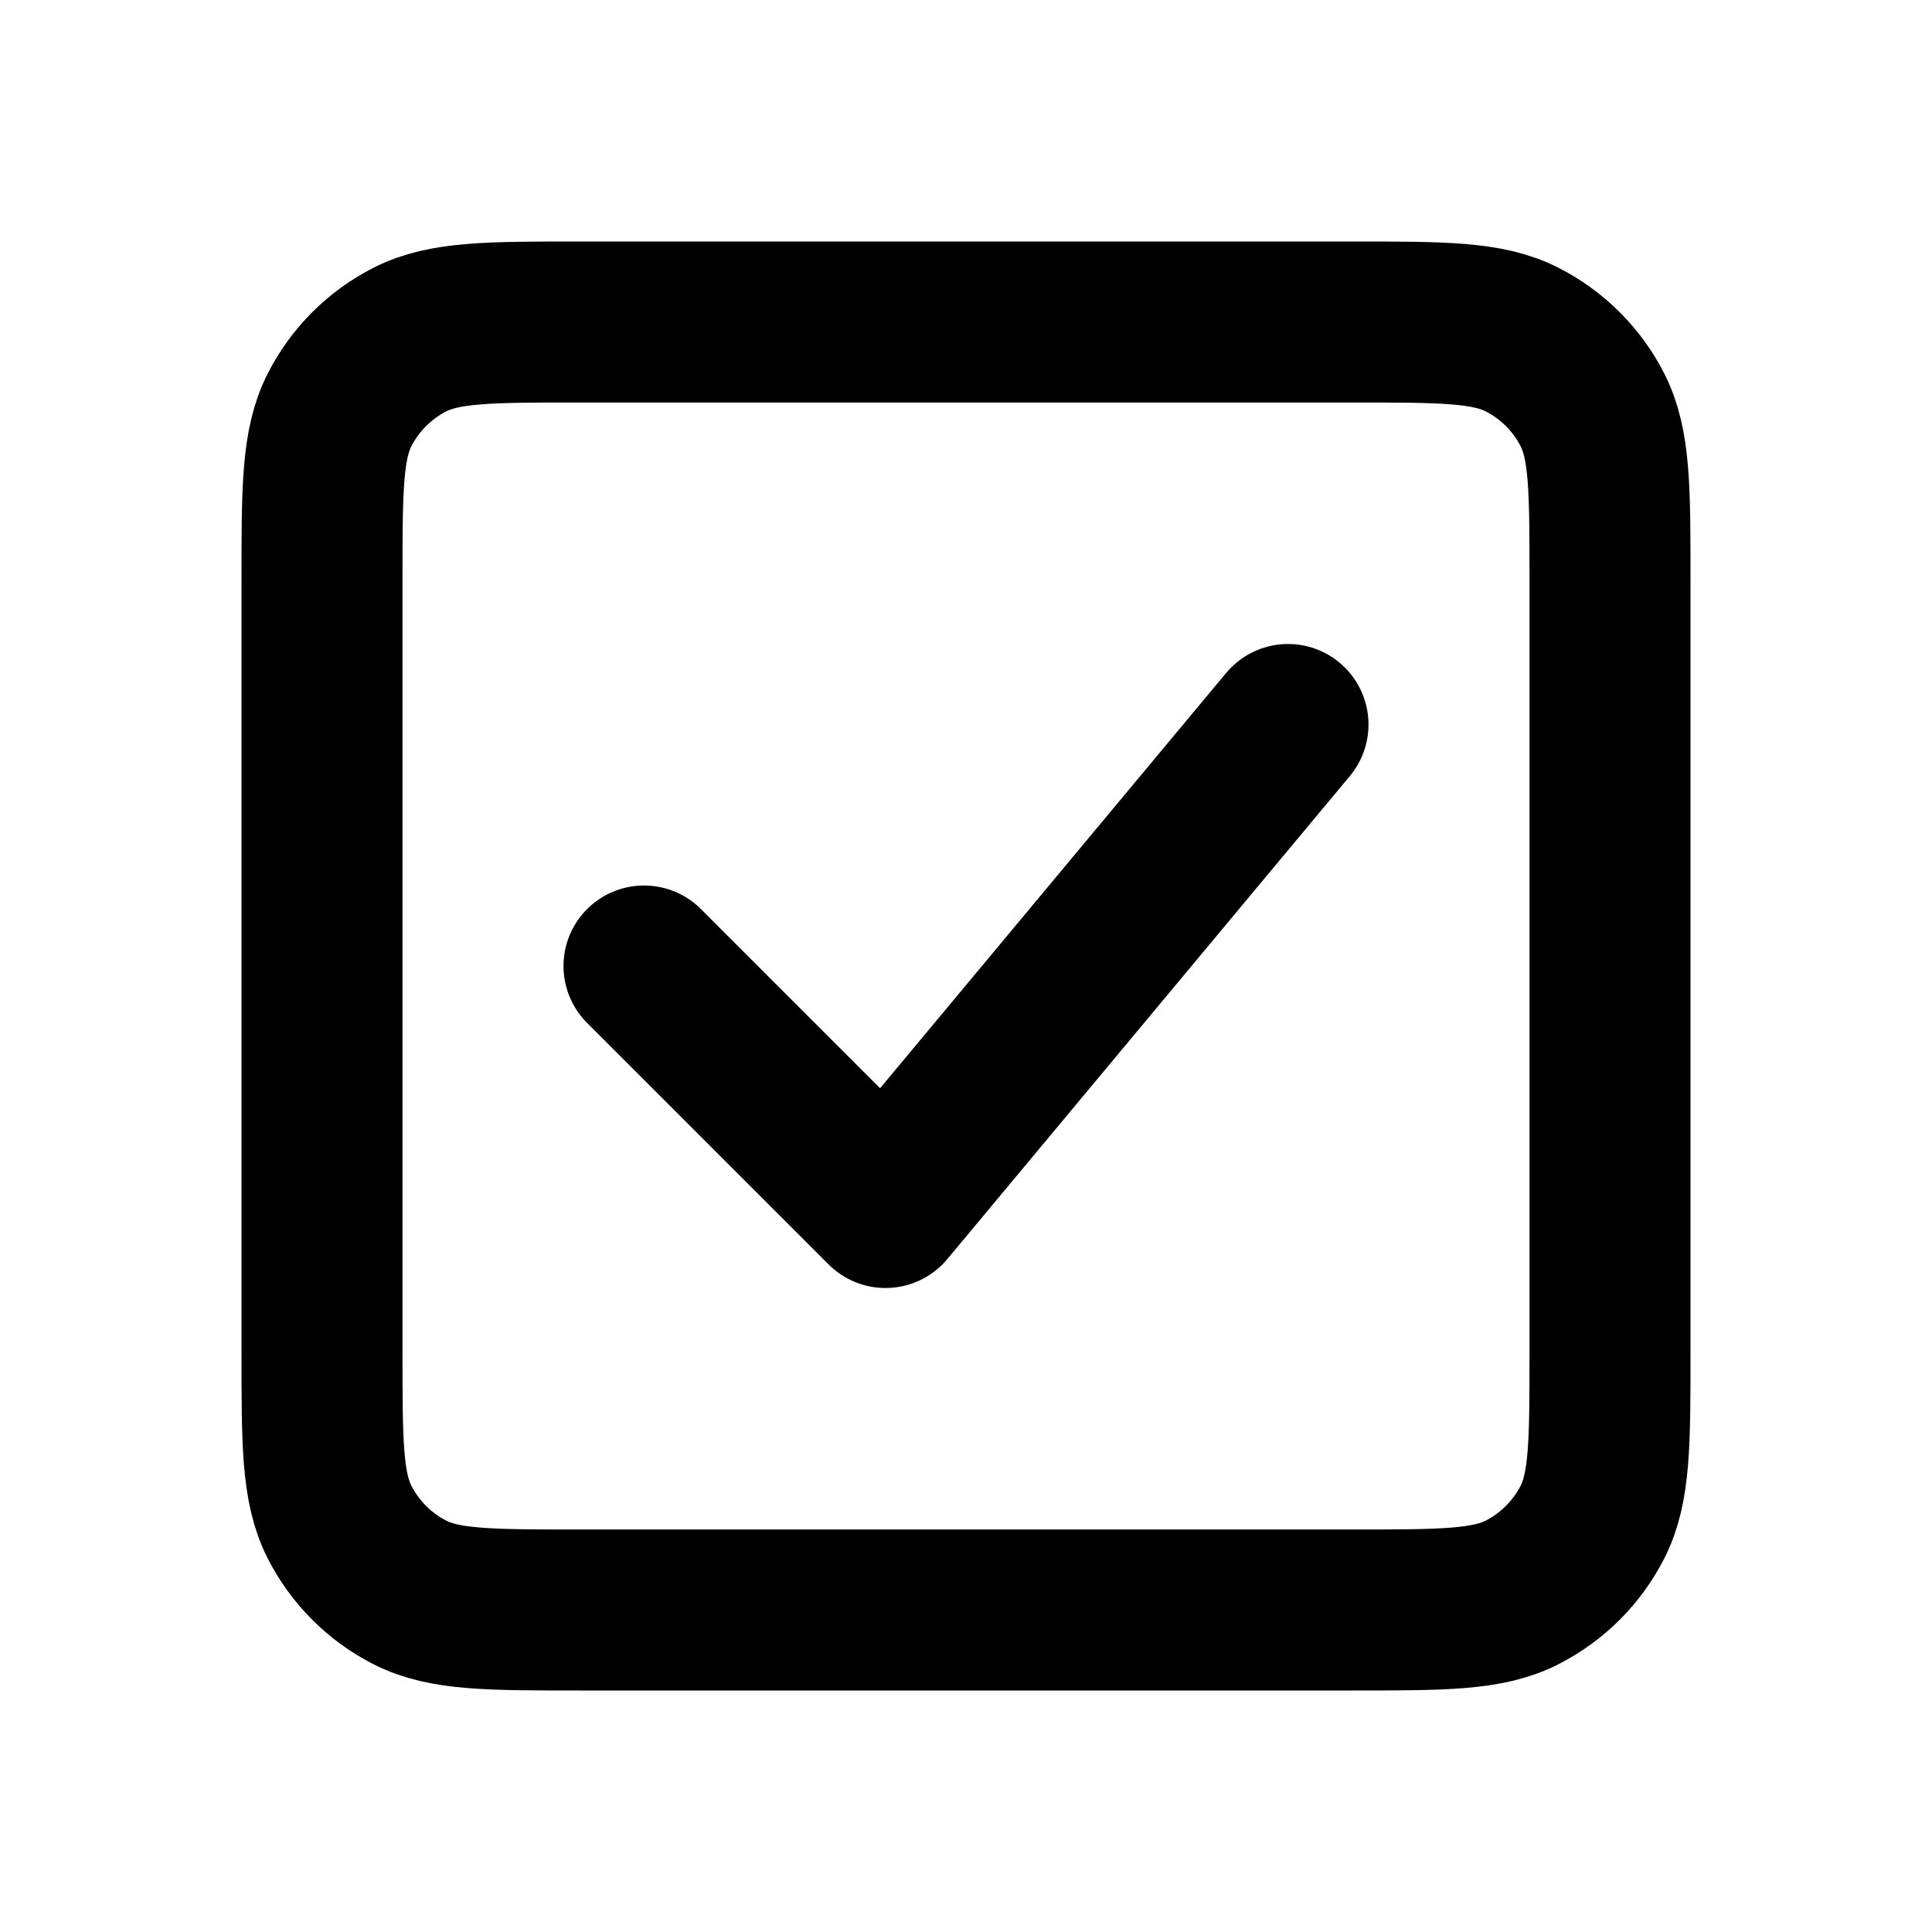
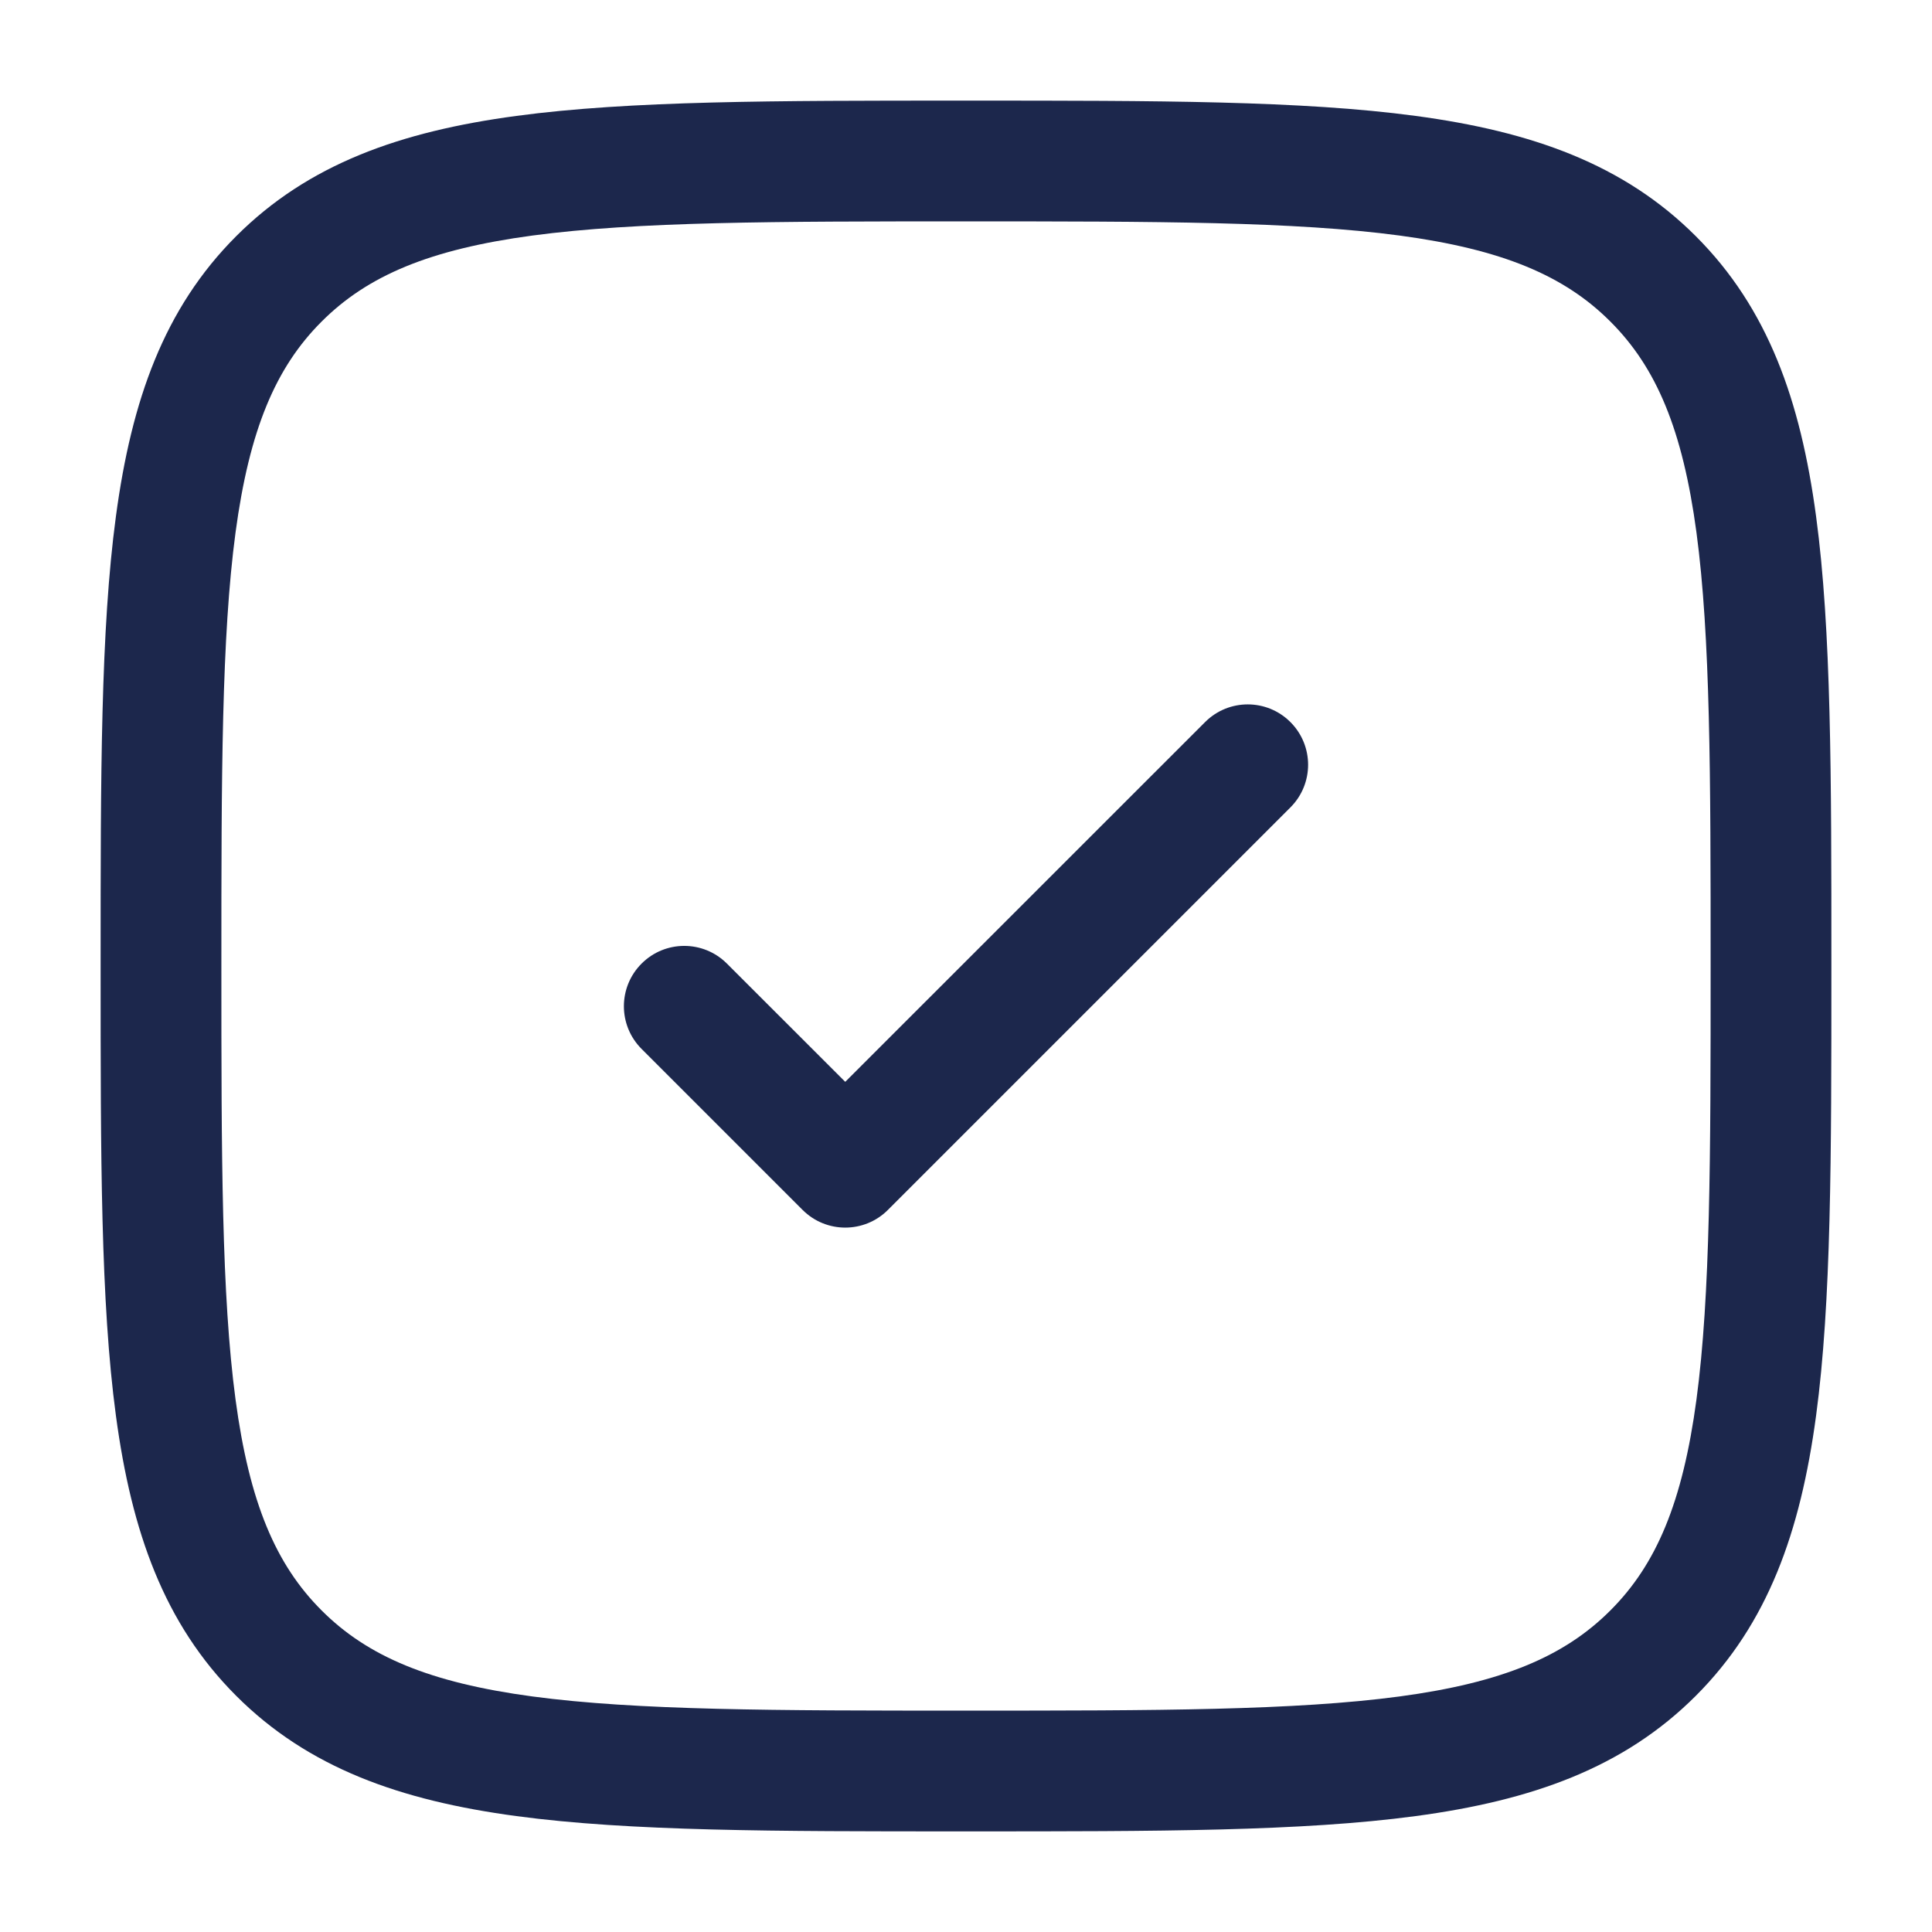
<svg xmlns="http://www.w3.org/2000/svg" width="800px" height="800px" viewBox="0 0 24 24" fill="none">
-   <g id="Interface / Checkbox_Check">
-     <path id="Vector" d="M8 12L11 15L16 9M4 16.8V7.2C4 6.08 4 5.52 4.218 5.092C4.41 4.715 4.715 4.41 5.092 4.218C5.52 4 6.08 4 7.2 4H16.8C17.92 4 18.48 4 18.907 4.218C19.284 4.41 19.59 4.715 19.782 5.092C20 5.519 20 6.079 20 7.197V16.804C20 17.922 20 18.48 19.782 18.908C19.59 19.284 19.284 19.59 18.907 19.782C18.48 20 17.921 20 16.803 20H7.197C6.079 20 5.519 20 5.092 19.782C4.715 19.59 4.41 19.284 4.218 18.908C4 18.48 4 17.92 4 16.8Z" stroke="#000000" stroke-width="2" stroke-linecap="round" stroke-linejoin="round" />
+   <g id="SVGRepo_bgCarrier" stroke-width="0" />
+   <g id="SVGRepo_tracerCarrier" stroke-linecap="round" stroke-linejoin="round" />
+   <g id="SVGRepo_iconCarrier">
+     <path d="M16.03 10.03C16.323 9.737 16.323 9.263 16.03 8.97C15.737 8.677 15.263 8.677 14.97 8.97L10.5 13.439L9.03 11.97C8.737 11.677 8.263 11.677 7.97 11.97C7.677 12.263 7.677 12.737 7.97 13.03L9.97 15.03C10.263 15.323 10.737 15.323 11.03 15.03L16.03 10.03Z" fill="#1C274C" />
+     <path fill-rule="evenodd" clip-rule="evenodd" d="M12.057 1.25H11.943C9.634 1.25 7.825 1.25 6.414 1.44C4.969 1.634 3.829 2.039 2.934 2.934C2.039 3.829 1.634 4.969 1.44 6.414C1.25 7.825 1.25 9.634 1.25 11.943V12.057C1.25 14.366 1.25 16.175 1.44 17.586C1.634 19.031 2.039 20.171 2.934 21.066C3.829 21.961 4.969 22.366 6.414 22.56C7.825 22.75 9.634 22.75 11.943 22.75H12.057C14.366 22.75 16.175 22.75 17.586 22.56C19.031 22.366 20.171 21.961 21.066 21.066C21.961 20.171 22.366 19.031 22.56 17.586C22.75 16.175 22.75 14.366 22.75 12.057V11.943C22.75 9.634 22.75 7.825 22.56 6.414C22.366 4.969 21.961 3.829 21.066 2.934C20.171 2.039 19.031 1.634 17.586 1.44C16.175 1.25 14.366 1.25 12.057 1.25ZM3.995 3.995C4.564 3.425 5.335 3.098 6.614 2.926C7.914 2.752 9.622 2.75 12 2.75C14.378 2.75 16.086 2.752 17.386 2.926C18.665 3.098 19.436 3.425 20.005 3.995C20.575 4.564 20.902 5.335 21.074 6.614C21.248 7.914 21.25 9.622 21.25 12C21.25 14.378 21.248 16.086 21.074 17.386C20.902 18.665 20.575 19.436 20.005 20.005C19.436 20.575 18.665 20.902 17.386 21.074C16.086 21.248 14.378 21.25 12 21.25C9.622 21.25 7.914 21.248 6.614 21.074C5.335 20.902 4.564 20.575 3.995 20.005C3.425 19.436 3.098 18.665 2.926 17.386C2.752 16.086 2.75 14.378 2.75 12C2.75 9.622 2.752 7.914 2.926 6.614C3.098 5.335 3.425 4.564 3.995 3.995Z" fill="#1C274C" />
  </g>
</svg>
